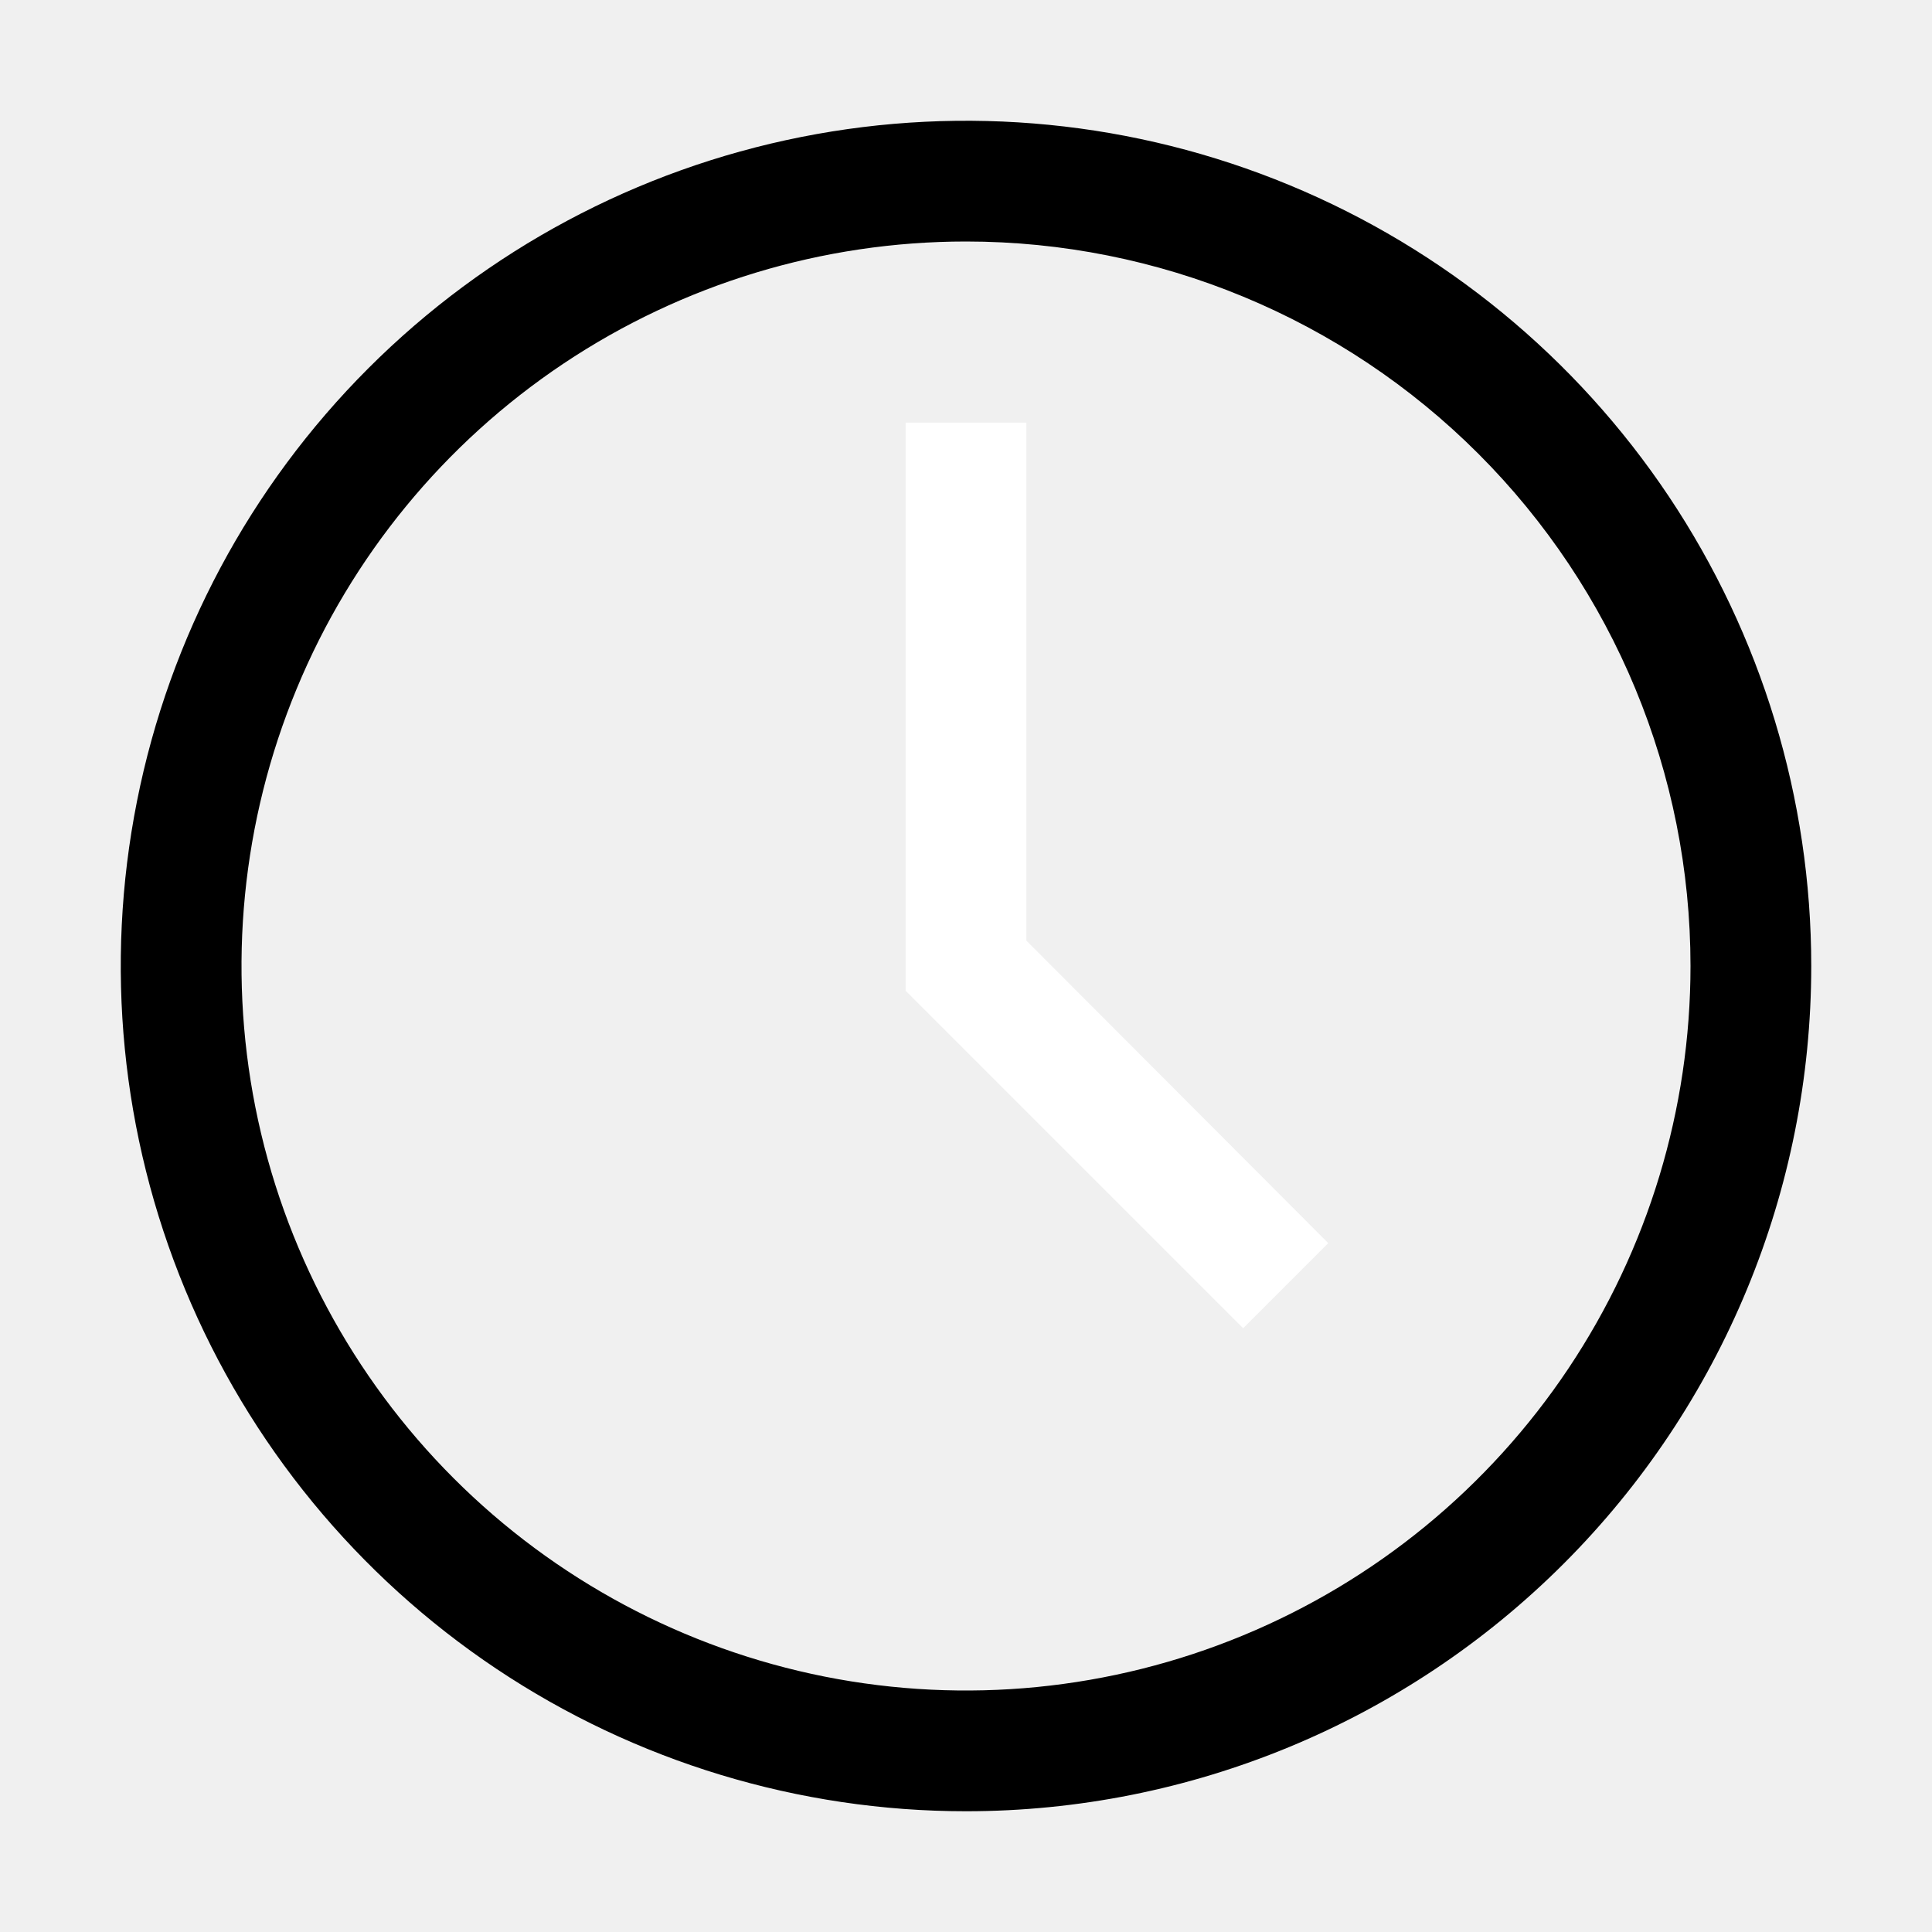
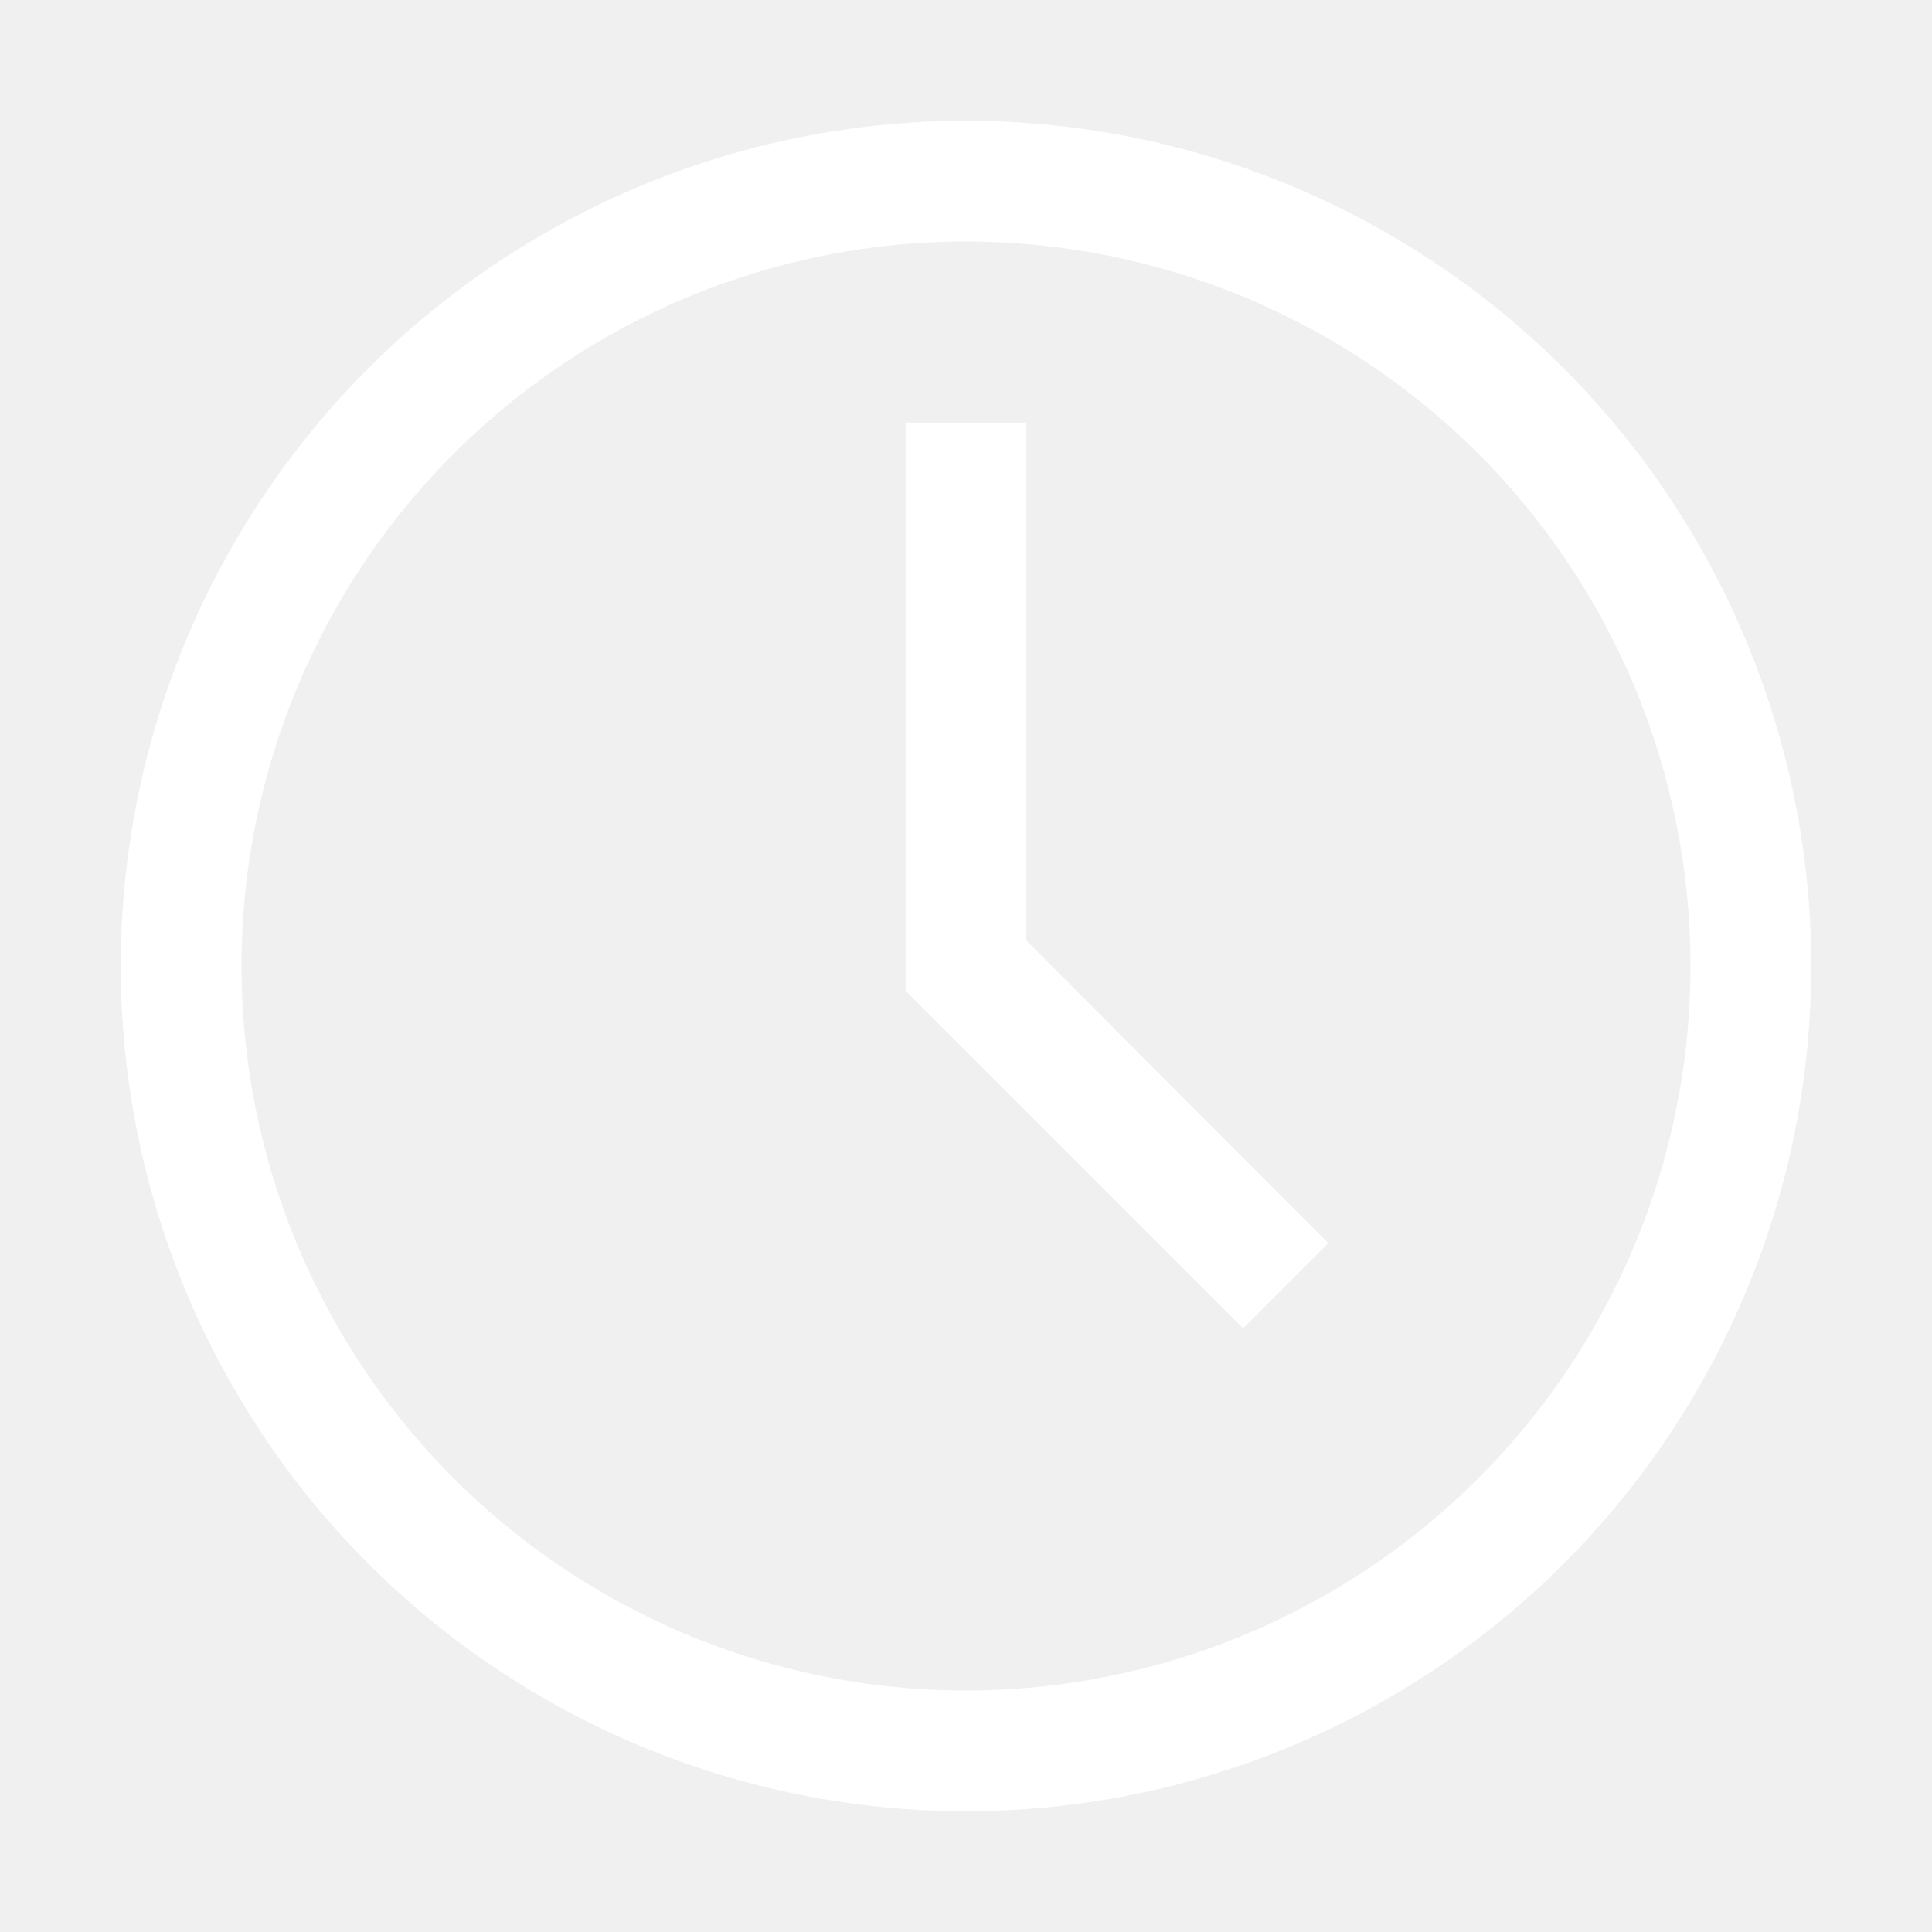
<svg xmlns="http://www.w3.org/2000/svg" width="36" height="36" viewBox="0 0 36 36" fill="none">
-   <path d="M18 33.75C14.885 33.75 11.84 32.826 9.25 31.096C6.66 29.365 4.641 26.905 3.449 24.027C2.257 21.149 1.945 17.983 2.553 14.927C3.16 11.872 4.66 9.066 6.863 6.863C9.066 4.66 11.872 3.16 14.927 2.553C17.983 1.945 21.149 2.257 24.027 3.449C26.905 4.641 29.365 6.66 31.096 9.25C32.826 11.84 33.75 14.885 33.75 18C33.75 22.177 32.091 26.183 29.137 29.137C26.183 32.091 22.177 33.75 18 33.75ZM18 4.5C15.33 4.5 12.72 5.292 10.5 6.775C8.28 8.259 6.549 10.367 5.528 12.834C4.506 15.301 4.239 18.015 4.759 20.634C5.28 23.253 6.566 25.658 8.454 27.546C10.342 29.434 12.748 30.72 15.366 31.241C17.985 31.762 20.699 31.494 23.166 30.472C25.633 29.451 27.741 27.72 29.225 25.5C30.708 23.28 31.5 20.67 31.5 18C31.5 14.42 30.078 10.986 27.546 8.454C25.014 5.922 21.58 4.5 18 4.5Z" fill="black" />
+   <path d="M18 33.75C14.885 33.75 11.84 32.826 9.25 31.096C6.66 29.365 4.641 26.905 3.449 24.027C2.257 21.149 1.945 17.983 2.553 14.927C3.16 11.872 4.66 9.066 6.863 6.863C9.066 4.66 11.872 3.16 14.927 2.553C17.983 1.945 21.149 2.257 24.027 3.449C26.905 4.641 29.365 6.66 31.096 9.25C32.826 11.84 33.75 14.885 33.75 18C33.75 22.177 32.091 26.183 29.137 29.137C26.183 32.091 22.177 33.75 18 33.75ZM18 4.5C15.33 4.5 12.72 5.292 10.5 6.775C8.28 8.259 6.549 10.367 5.528 12.834C4.506 15.301 4.239 18.015 4.759 20.634C5.28 23.253 6.566 25.658 8.454 27.546C10.342 29.434 12.748 30.72 15.366 31.241C17.985 31.762 20.699 31.494 23.166 30.472C25.633 29.451 27.741 27.72 29.225 25.5C30.708 23.28 31.5 20.67 31.5 18C31.5 14.42 30.078 10.986 27.546 8.454C25.014 5.922 21.58 4.5 18 4.5Z" fill="white" />
  <path d="M23.164 24.75L16.875 18.461V7.875H19.125V17.527L24.75 23.164L23.164 24.75Z" fill="white" />
</svg>
